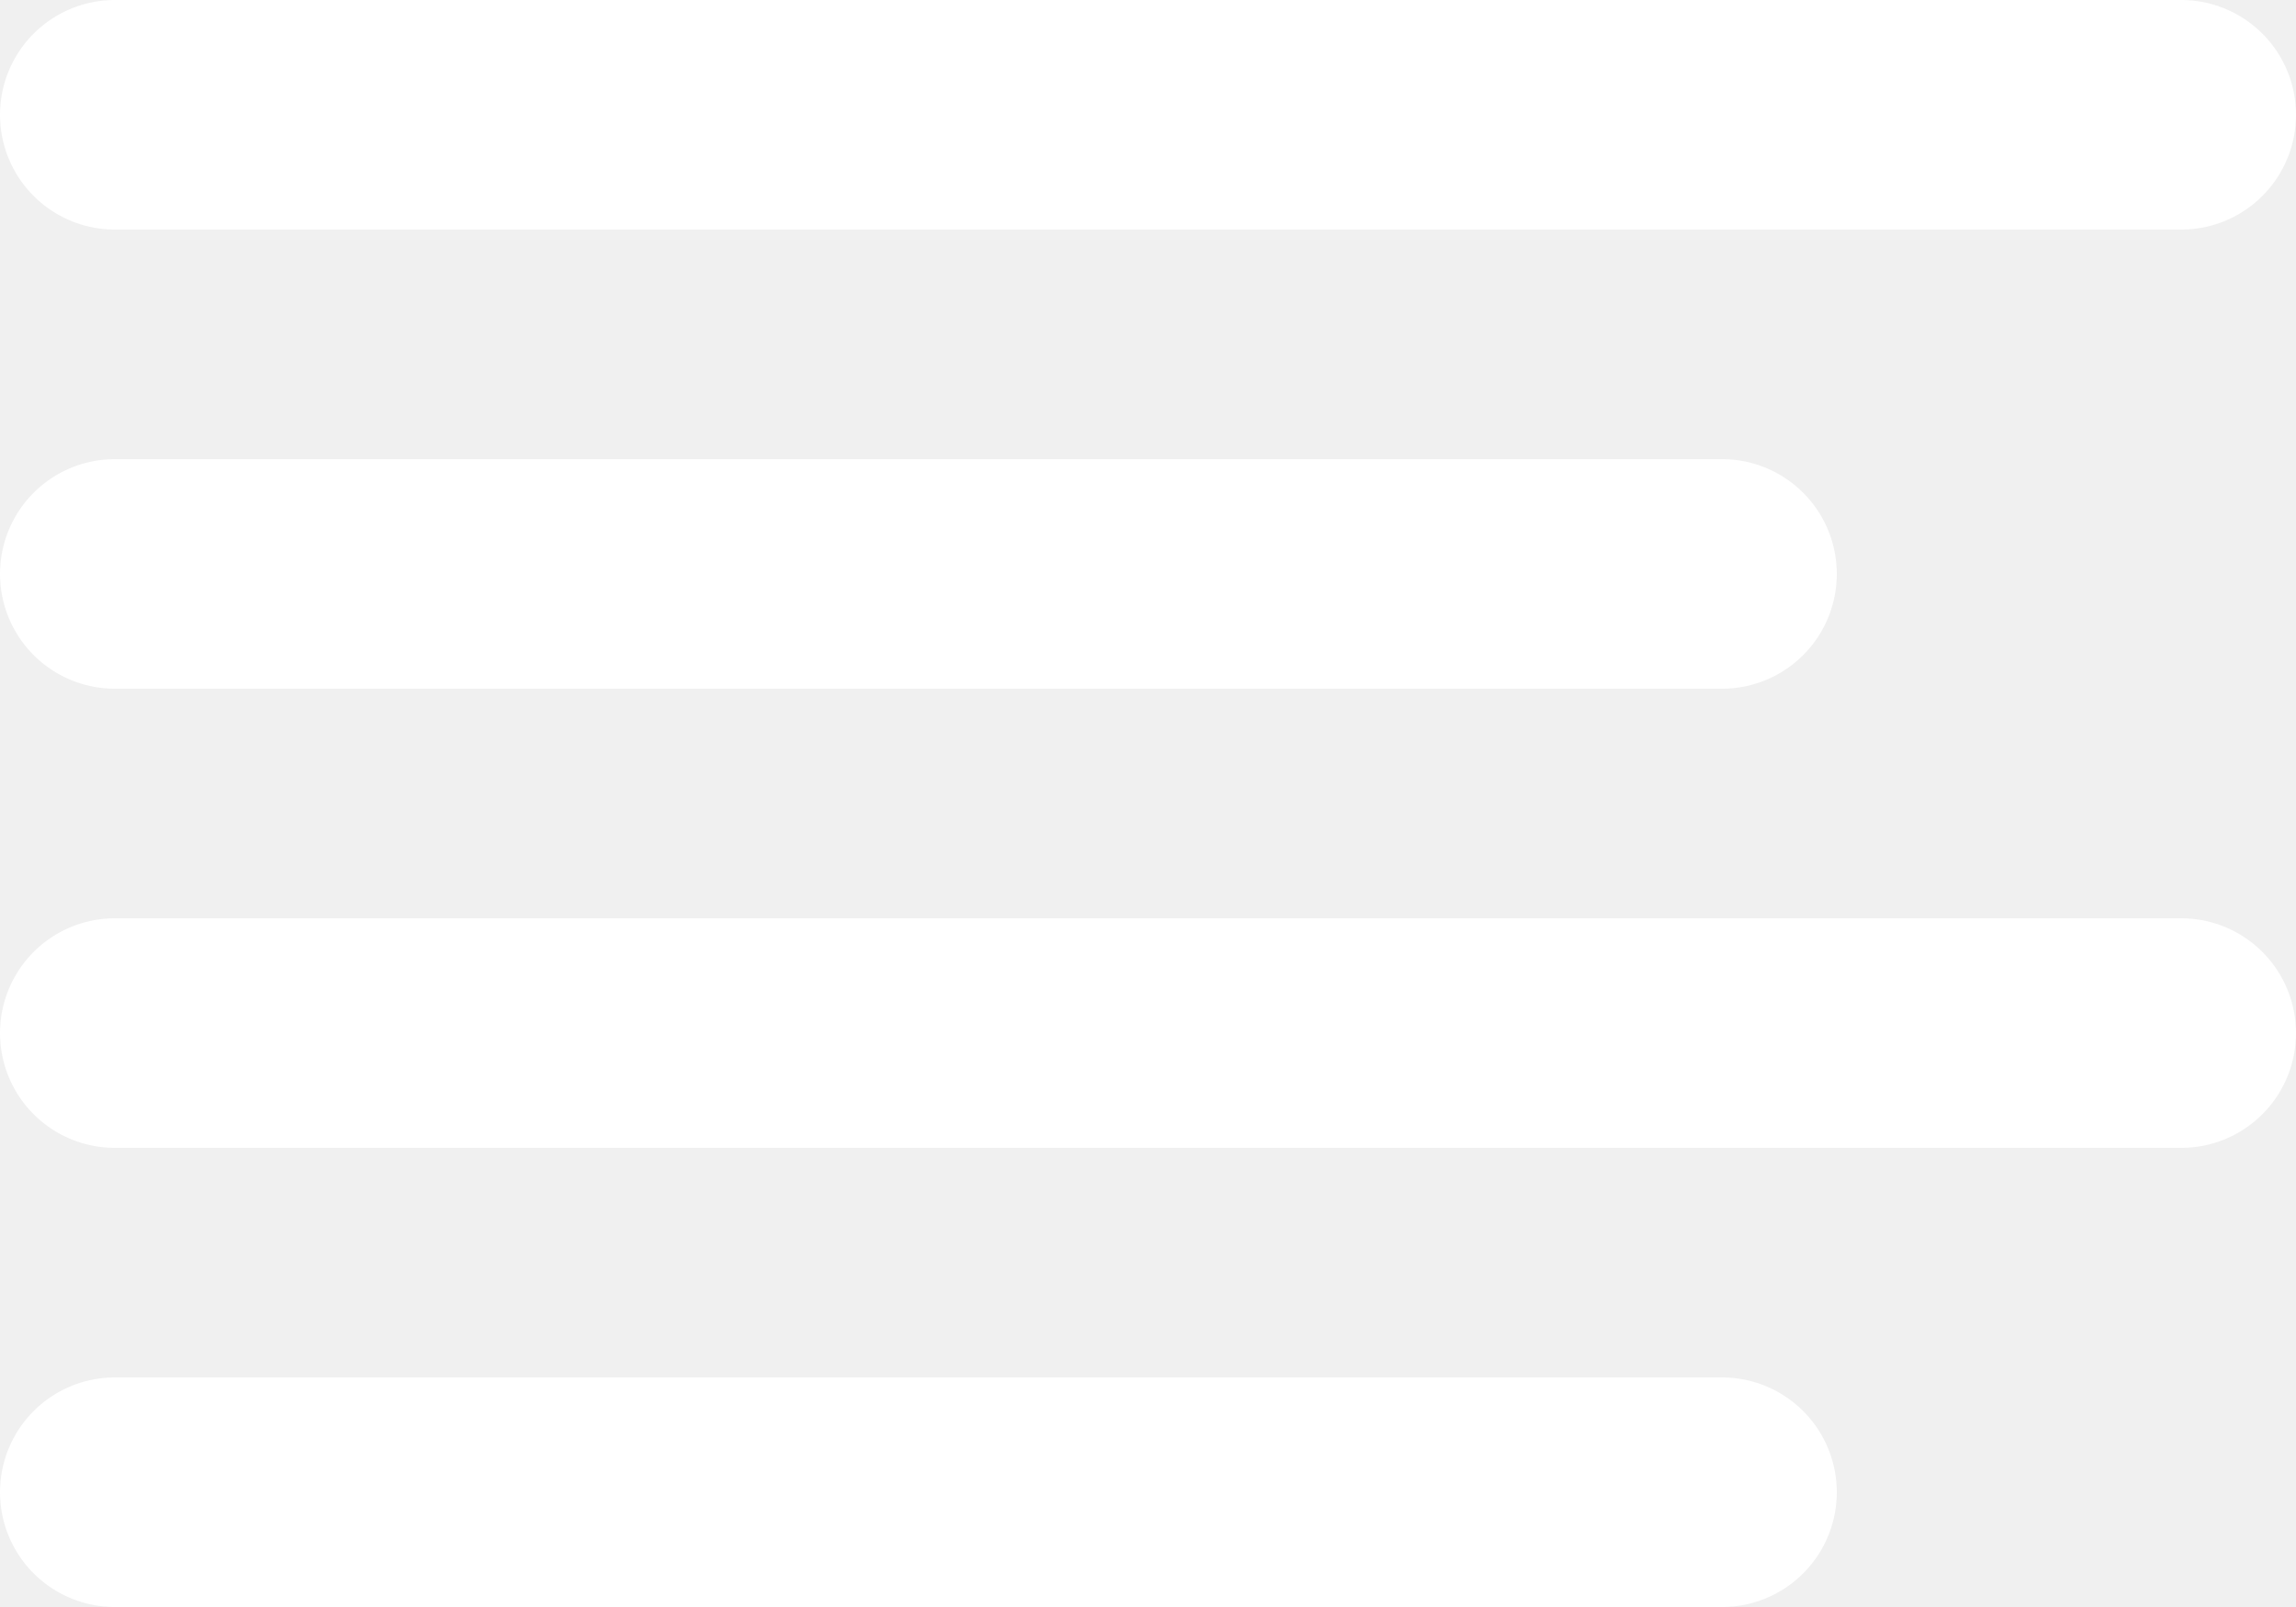
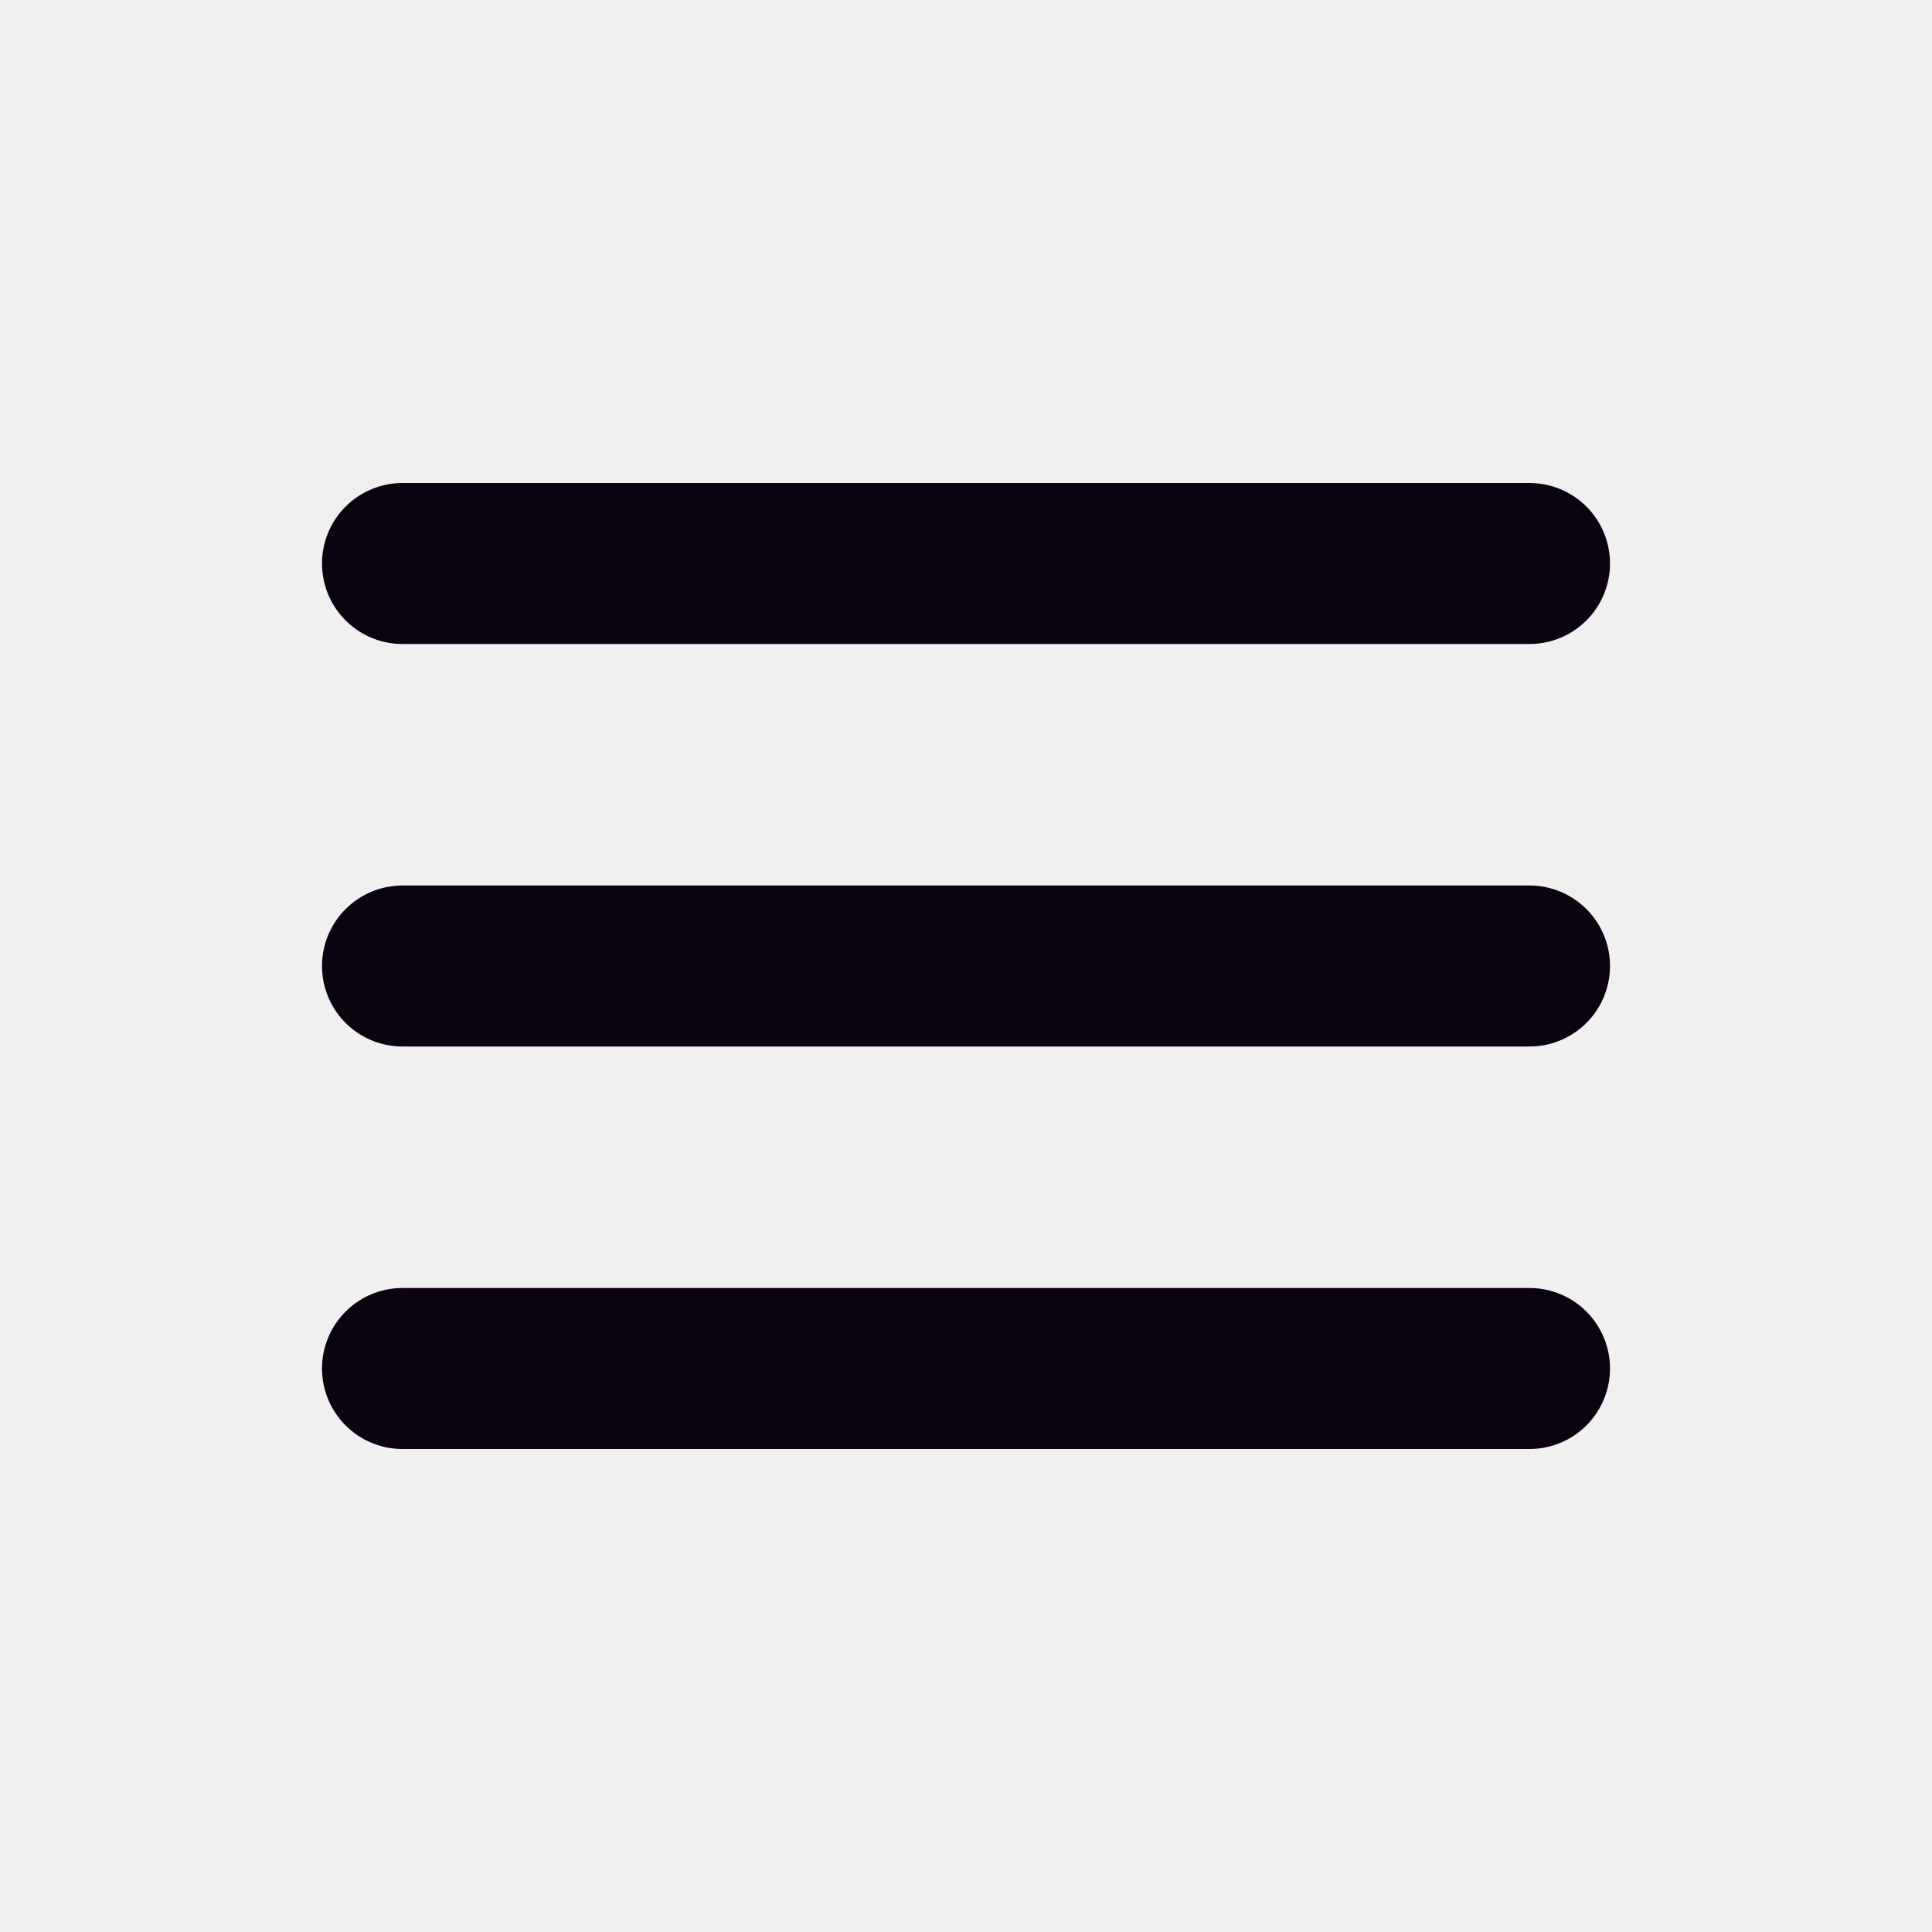
- <svg xmlns="http://www.w3.org/2000/svg" width="20" height="14" viewBox="0 0 20 14">
-   <g id="Group_2269" data-name="Group 2269" transform="translate(-710 -3153)">
-     <path id="Path_1424" data-name="Path 1424" d="M526,1810H512" transform="translate(199 1348)" fill="none" stroke="#fff" stroke-linecap="round" stroke-linejoin="round" stroke-width="2" />
-     <path id="Path_1425" data-name="Path 1425" d="M530,1806H512" transform="translate(199 1348)" fill="none" stroke="#fff" stroke-linecap="round" stroke-linejoin="round" stroke-width="2" />
-     <path id="Path_1426" data-name="Path 1426" d="M530,1814H512" transform="translate(199 1348)" fill="none" stroke="#fff" stroke-linecap="round" stroke-linejoin="round" stroke-width="2" />
-     <path id="Path_1427" data-name="Path 1427" d="M526,1818H512" transform="translate(199 1348)" fill="none" stroke="#fff" stroke-linecap="round" stroke-linejoin="round" stroke-width="2" />
+ <svg xmlns="http://www.w3.org/2000/svg" width="800px" height="800px" viewBox="0 0 24 24" version="1.1">
+   <g id="Page-1" stroke="none" stroke-width="1" fill="none" fill-rule="evenodd">
+     <g id="Menu">
+       <rect id="Rectangle" fill-rule="nonzero" x="0" y="0" width="24" height="24">
+ 
+ </rect>
+       <line x1="5" y1="7" x2="19" y2="7" id="Path" stroke="#0C0310" stroke-width="2" stroke-linecap="round">
+ 
+ </line>
+       <line x1="5" y1="17" x2="19" y2="17" id="Path" stroke="#0C0310" stroke-width="2" stroke-linecap="round">
+ 
+ </line>
+       <line x1="5" y1="12" x2="19" y2="12" id="Path" stroke="#0C0310" stroke-width="2" stroke-linecap="round">
+ 
+ </line>
+     </g>
  </g>
</svg>
